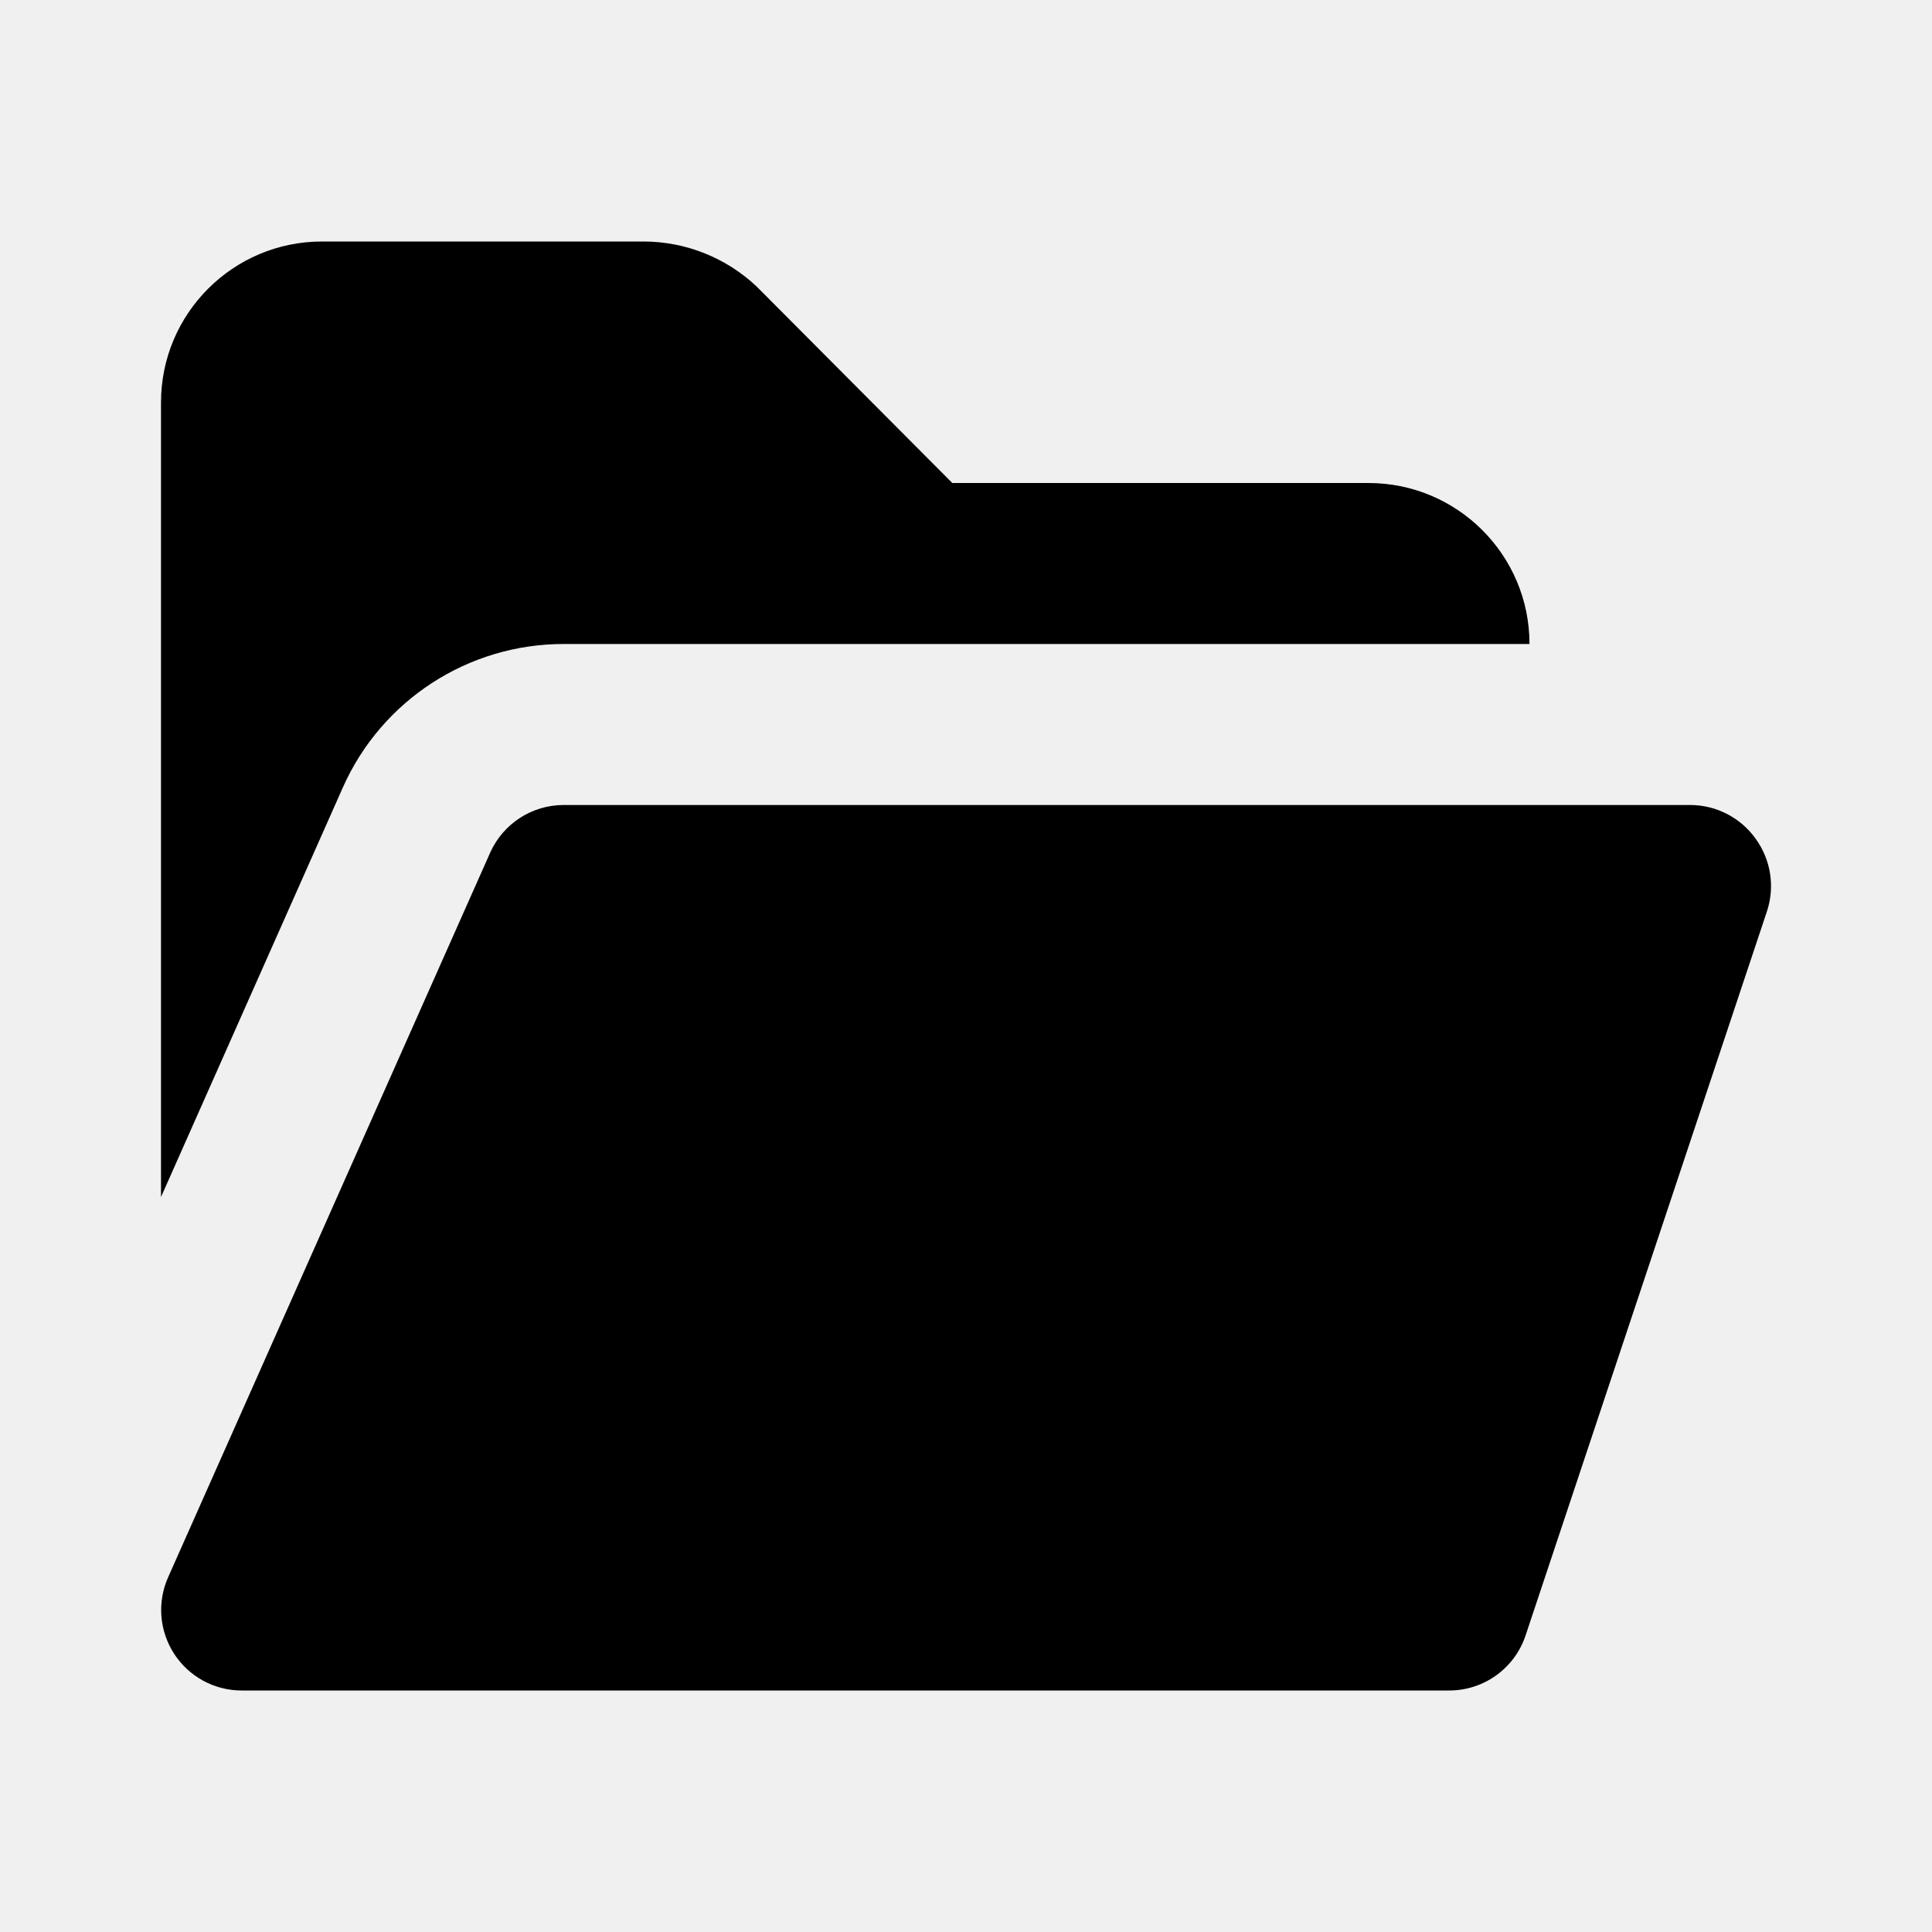
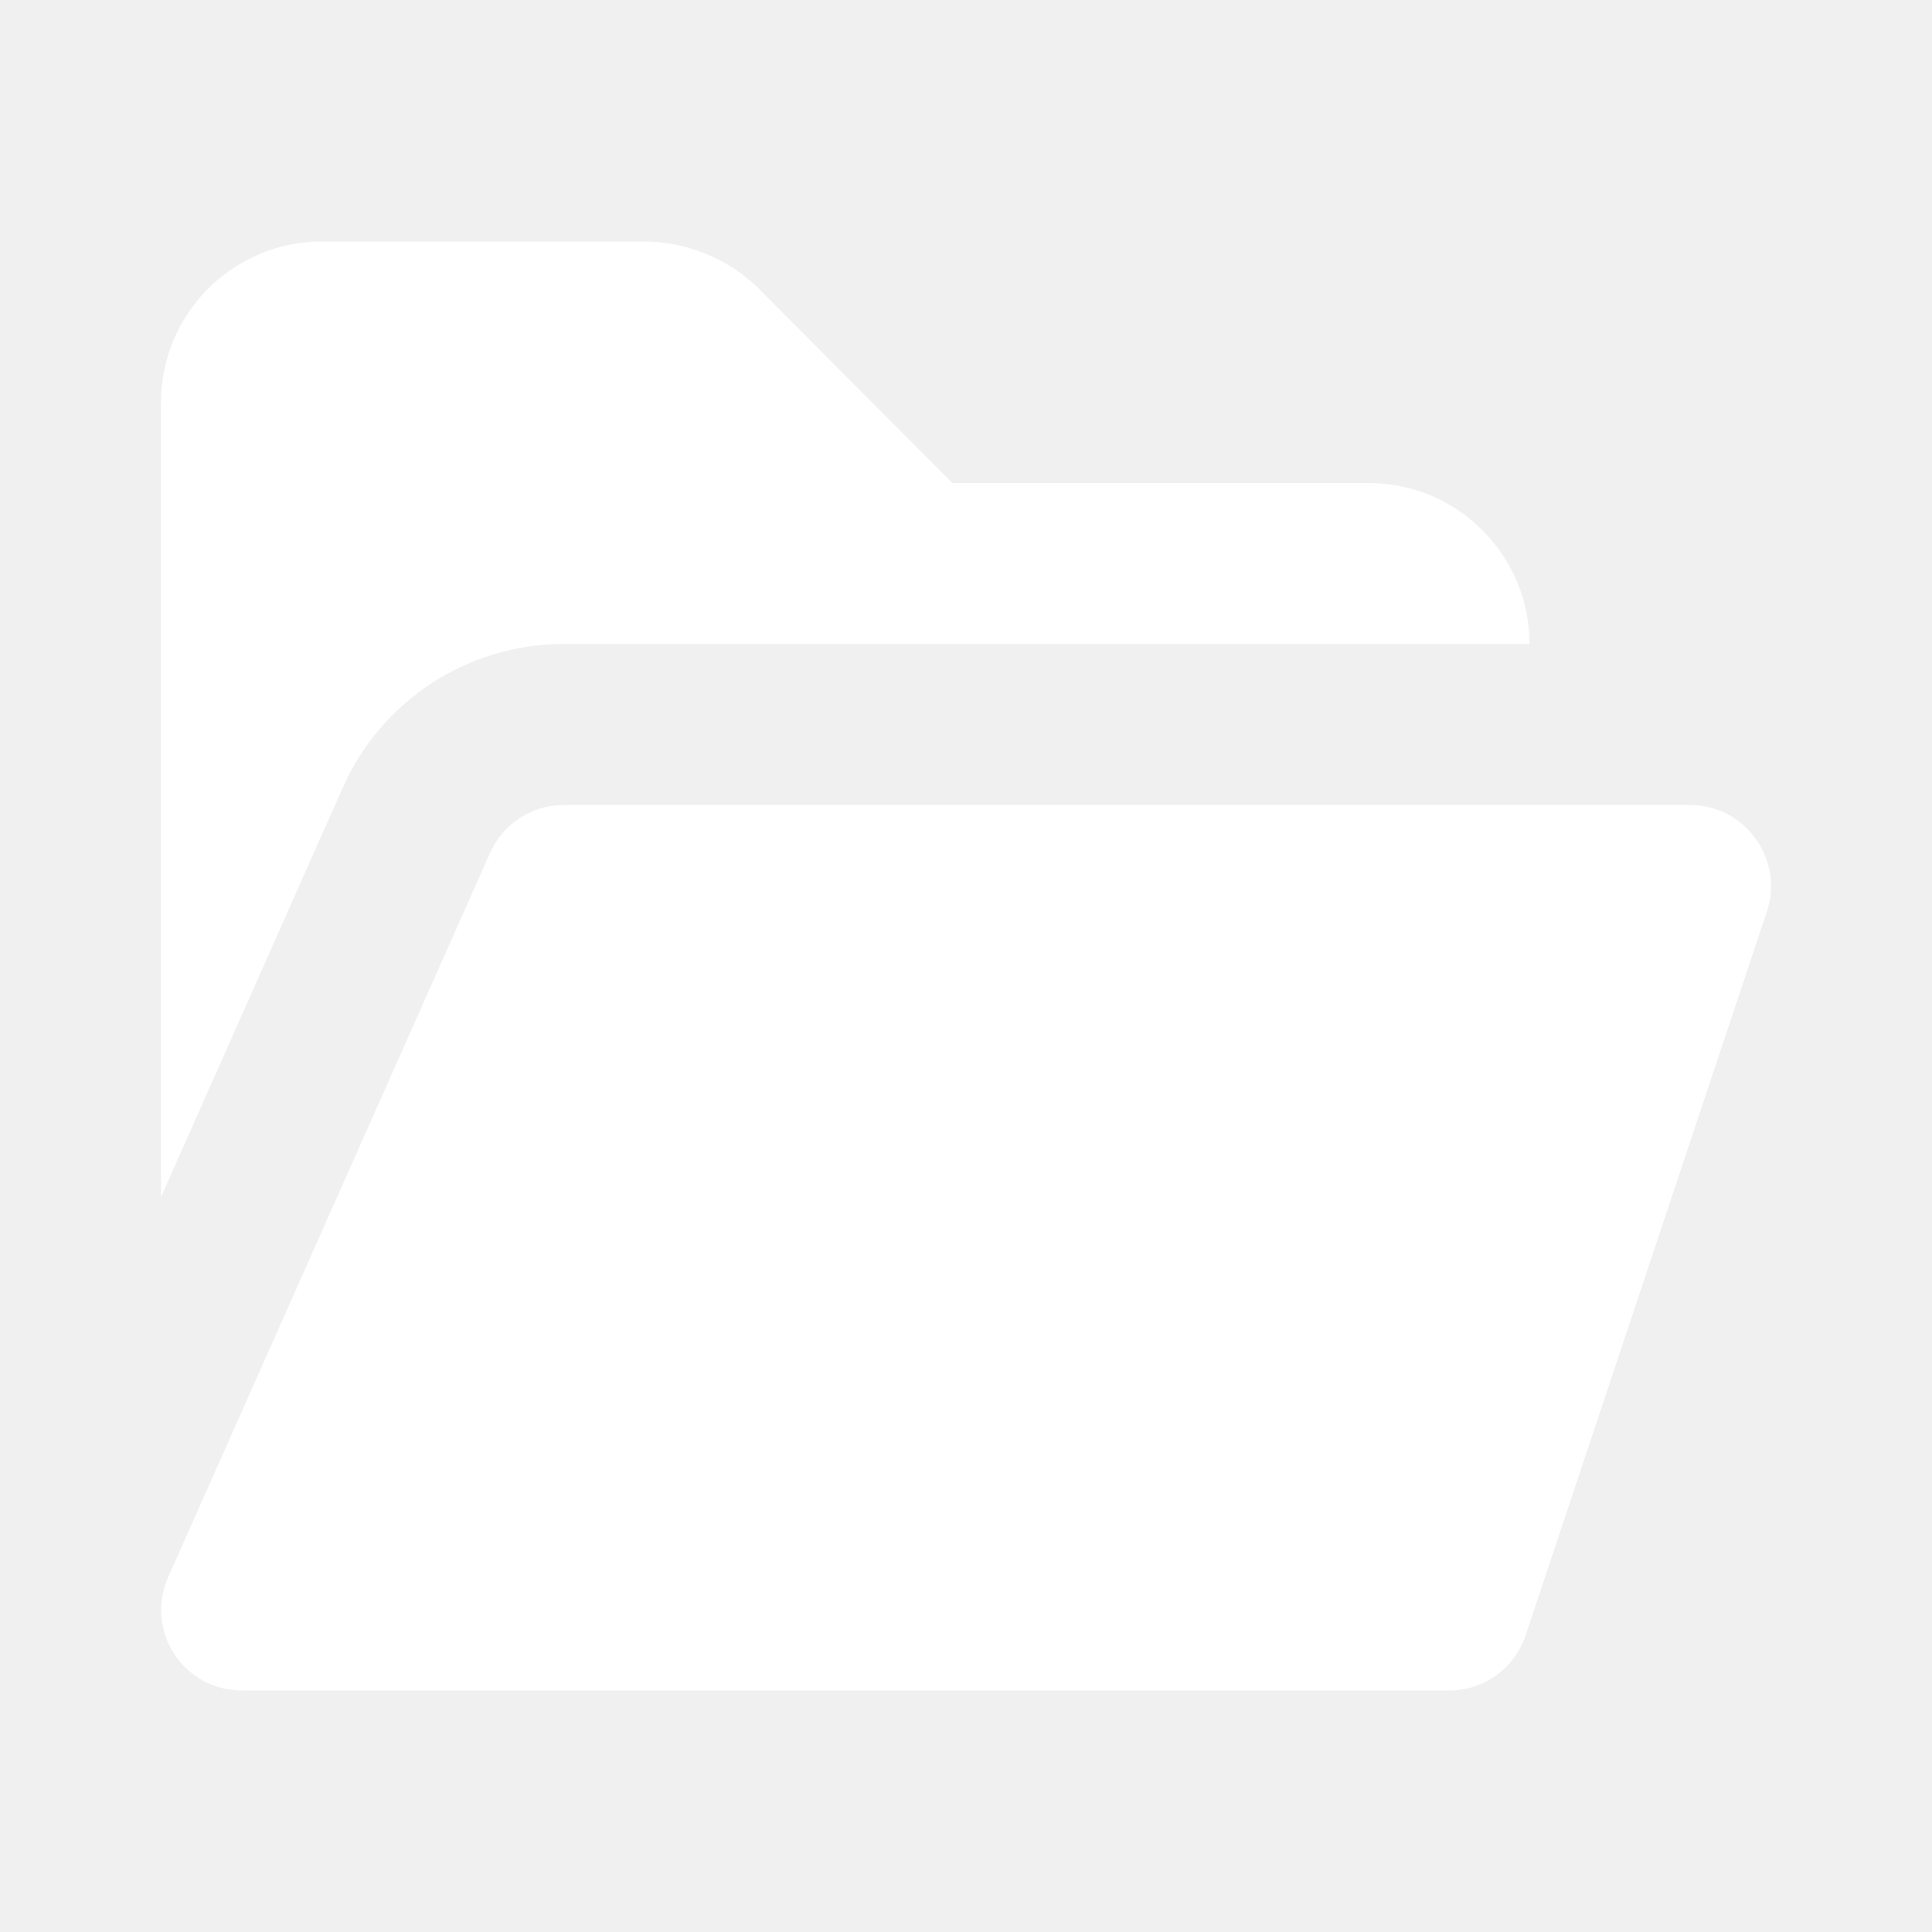
- <svg xmlns="http://www.w3.org/2000/svg" fill="#000000" width="800px" height="800px" viewBox="0 0 24 24" id="folder-alt" class="icon glyph">
+ <svg xmlns="http://www.w3.org/2000/svg" fill="#ffffff" width="800px" height="800px" viewBox="0 0 24 24" id="folder-alt" class="icon glyph">
  <path d="M19,8H7A3,3,0,0,0,4.26,9.78L2,14.87V5A2,2,0,0,1,4,3H8a2.05,2.05,0,0,1,1.4.56L11.83,6H17A2,2,0,0,1,19,8Zm2.81,2.42A1,1,0,0,0,21,10H7a1,1,0,0,0-.91.59l-4,9A1,1,0,0,0,3,21H18a1,1,0,0,0,.95-.68l3-9A1,1,0,0,0,21.81,10.42Z" />
</svg>
